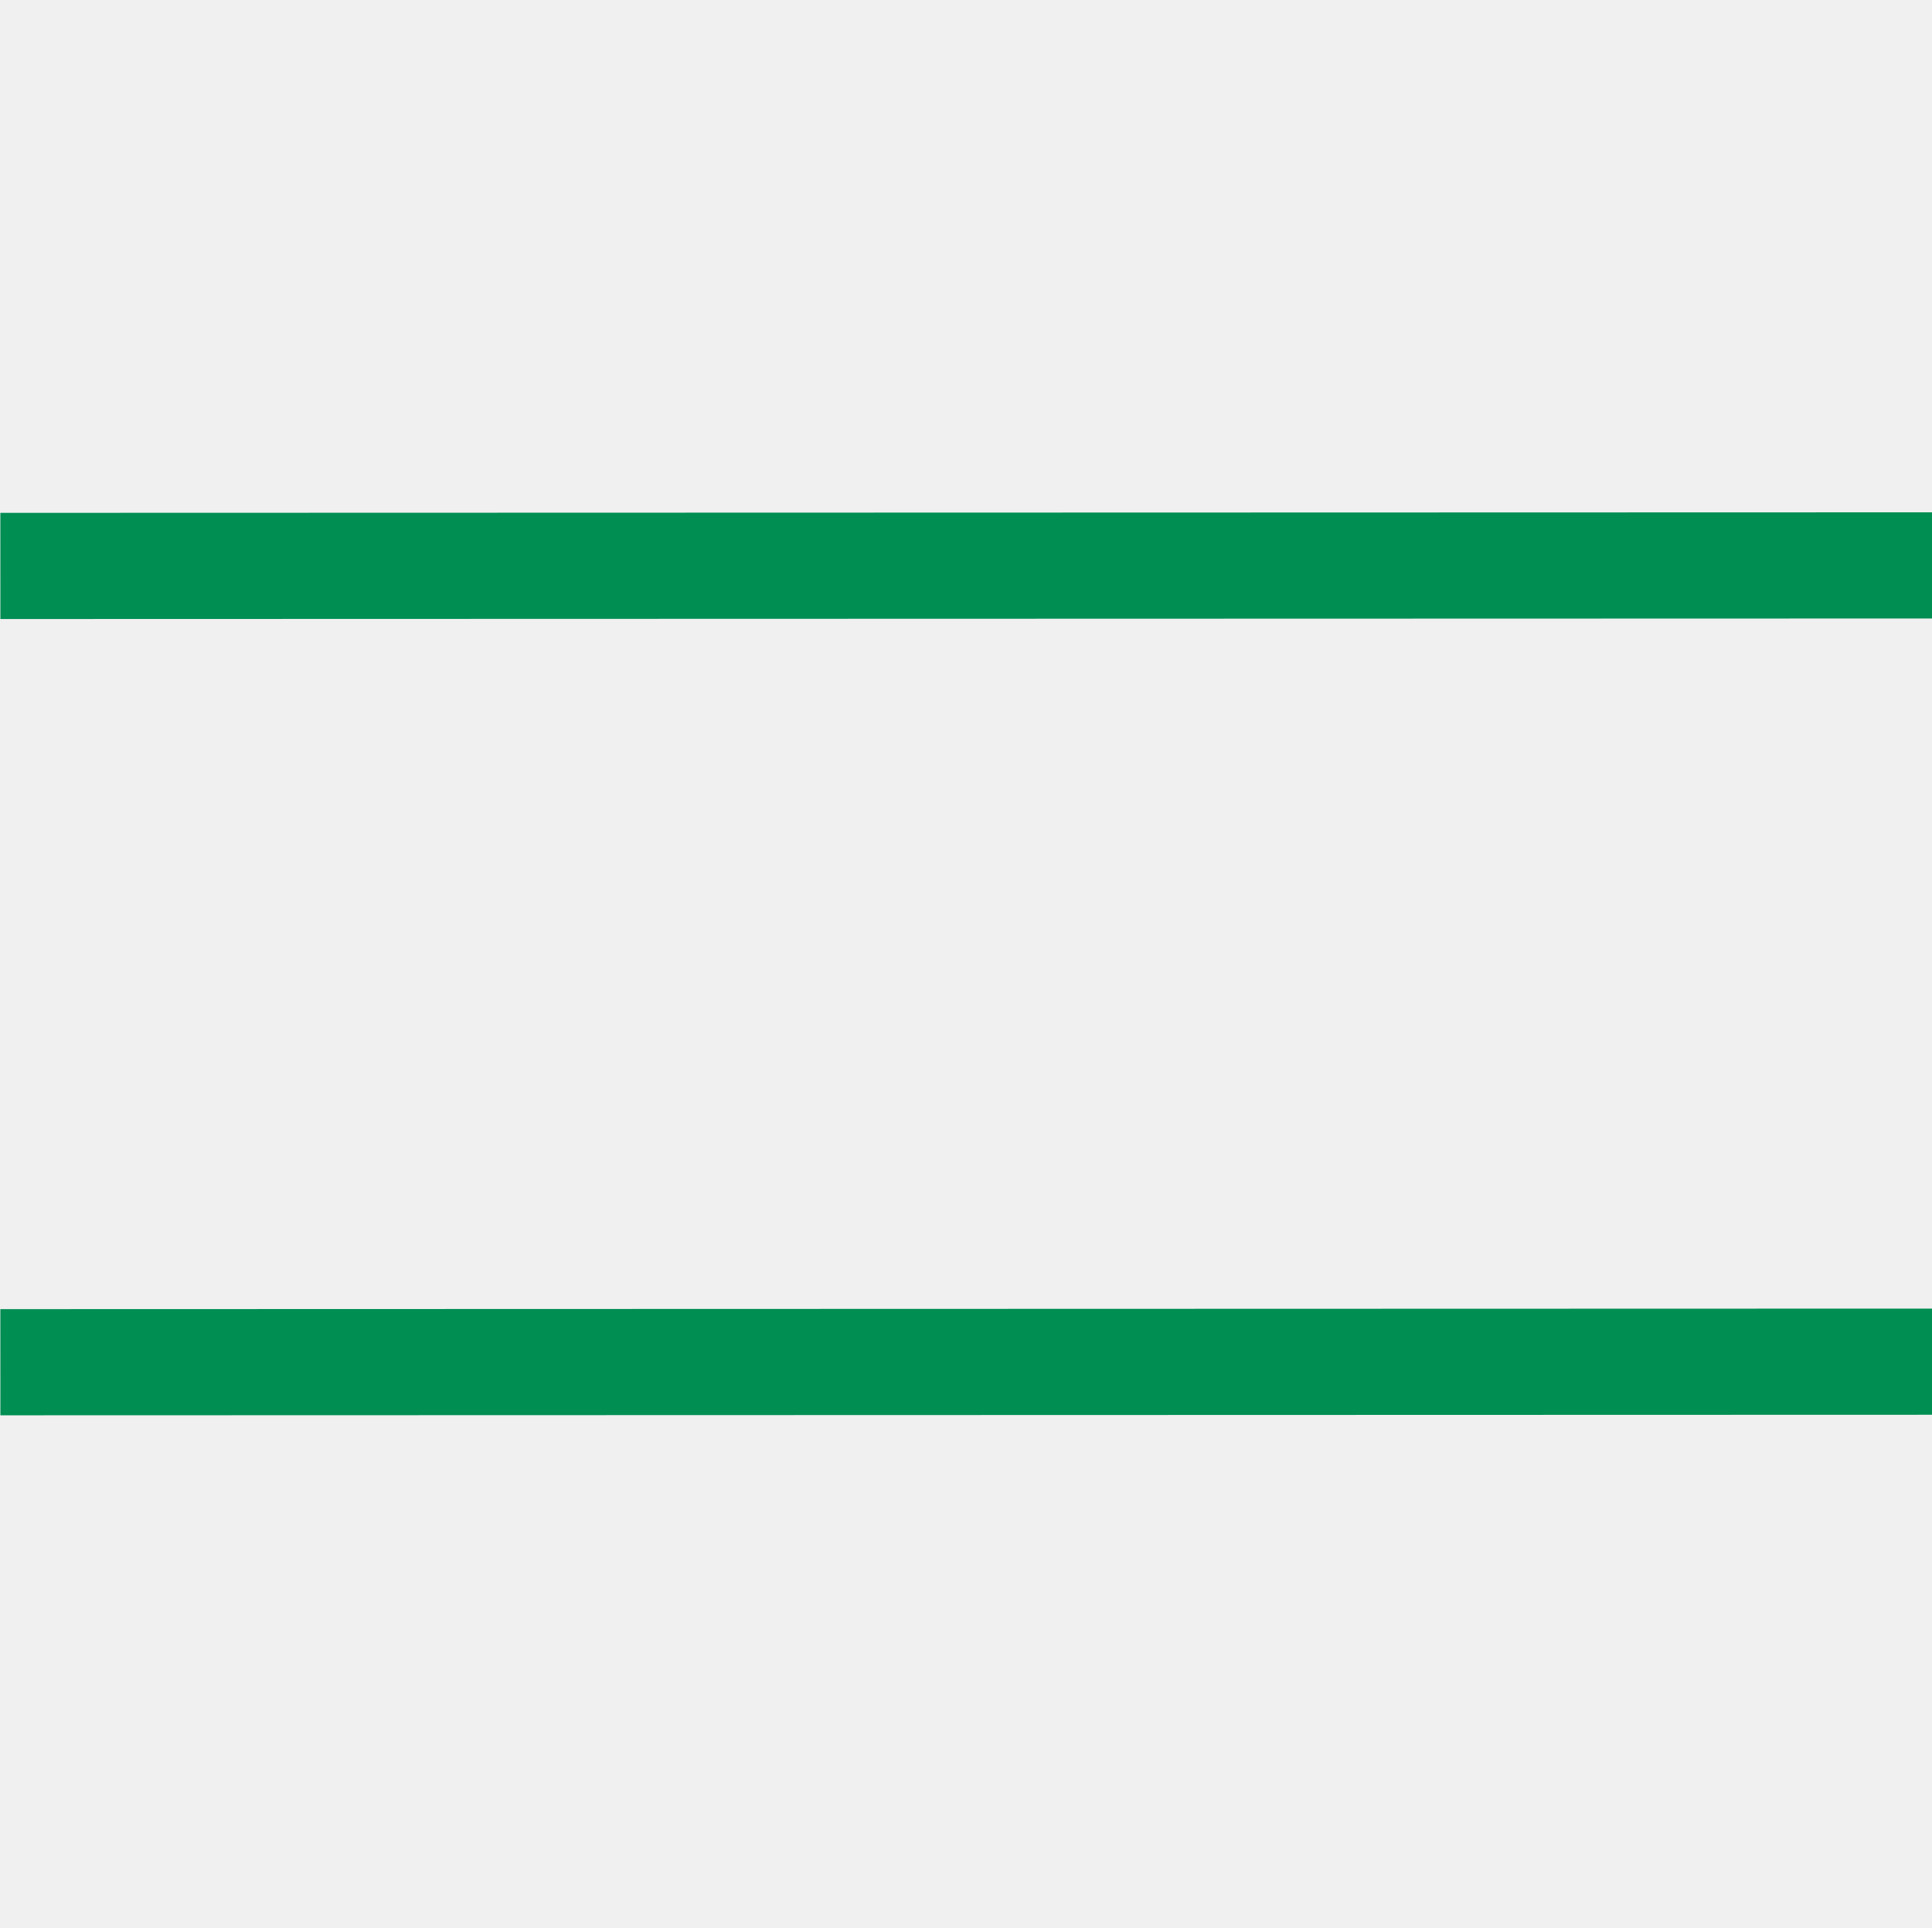
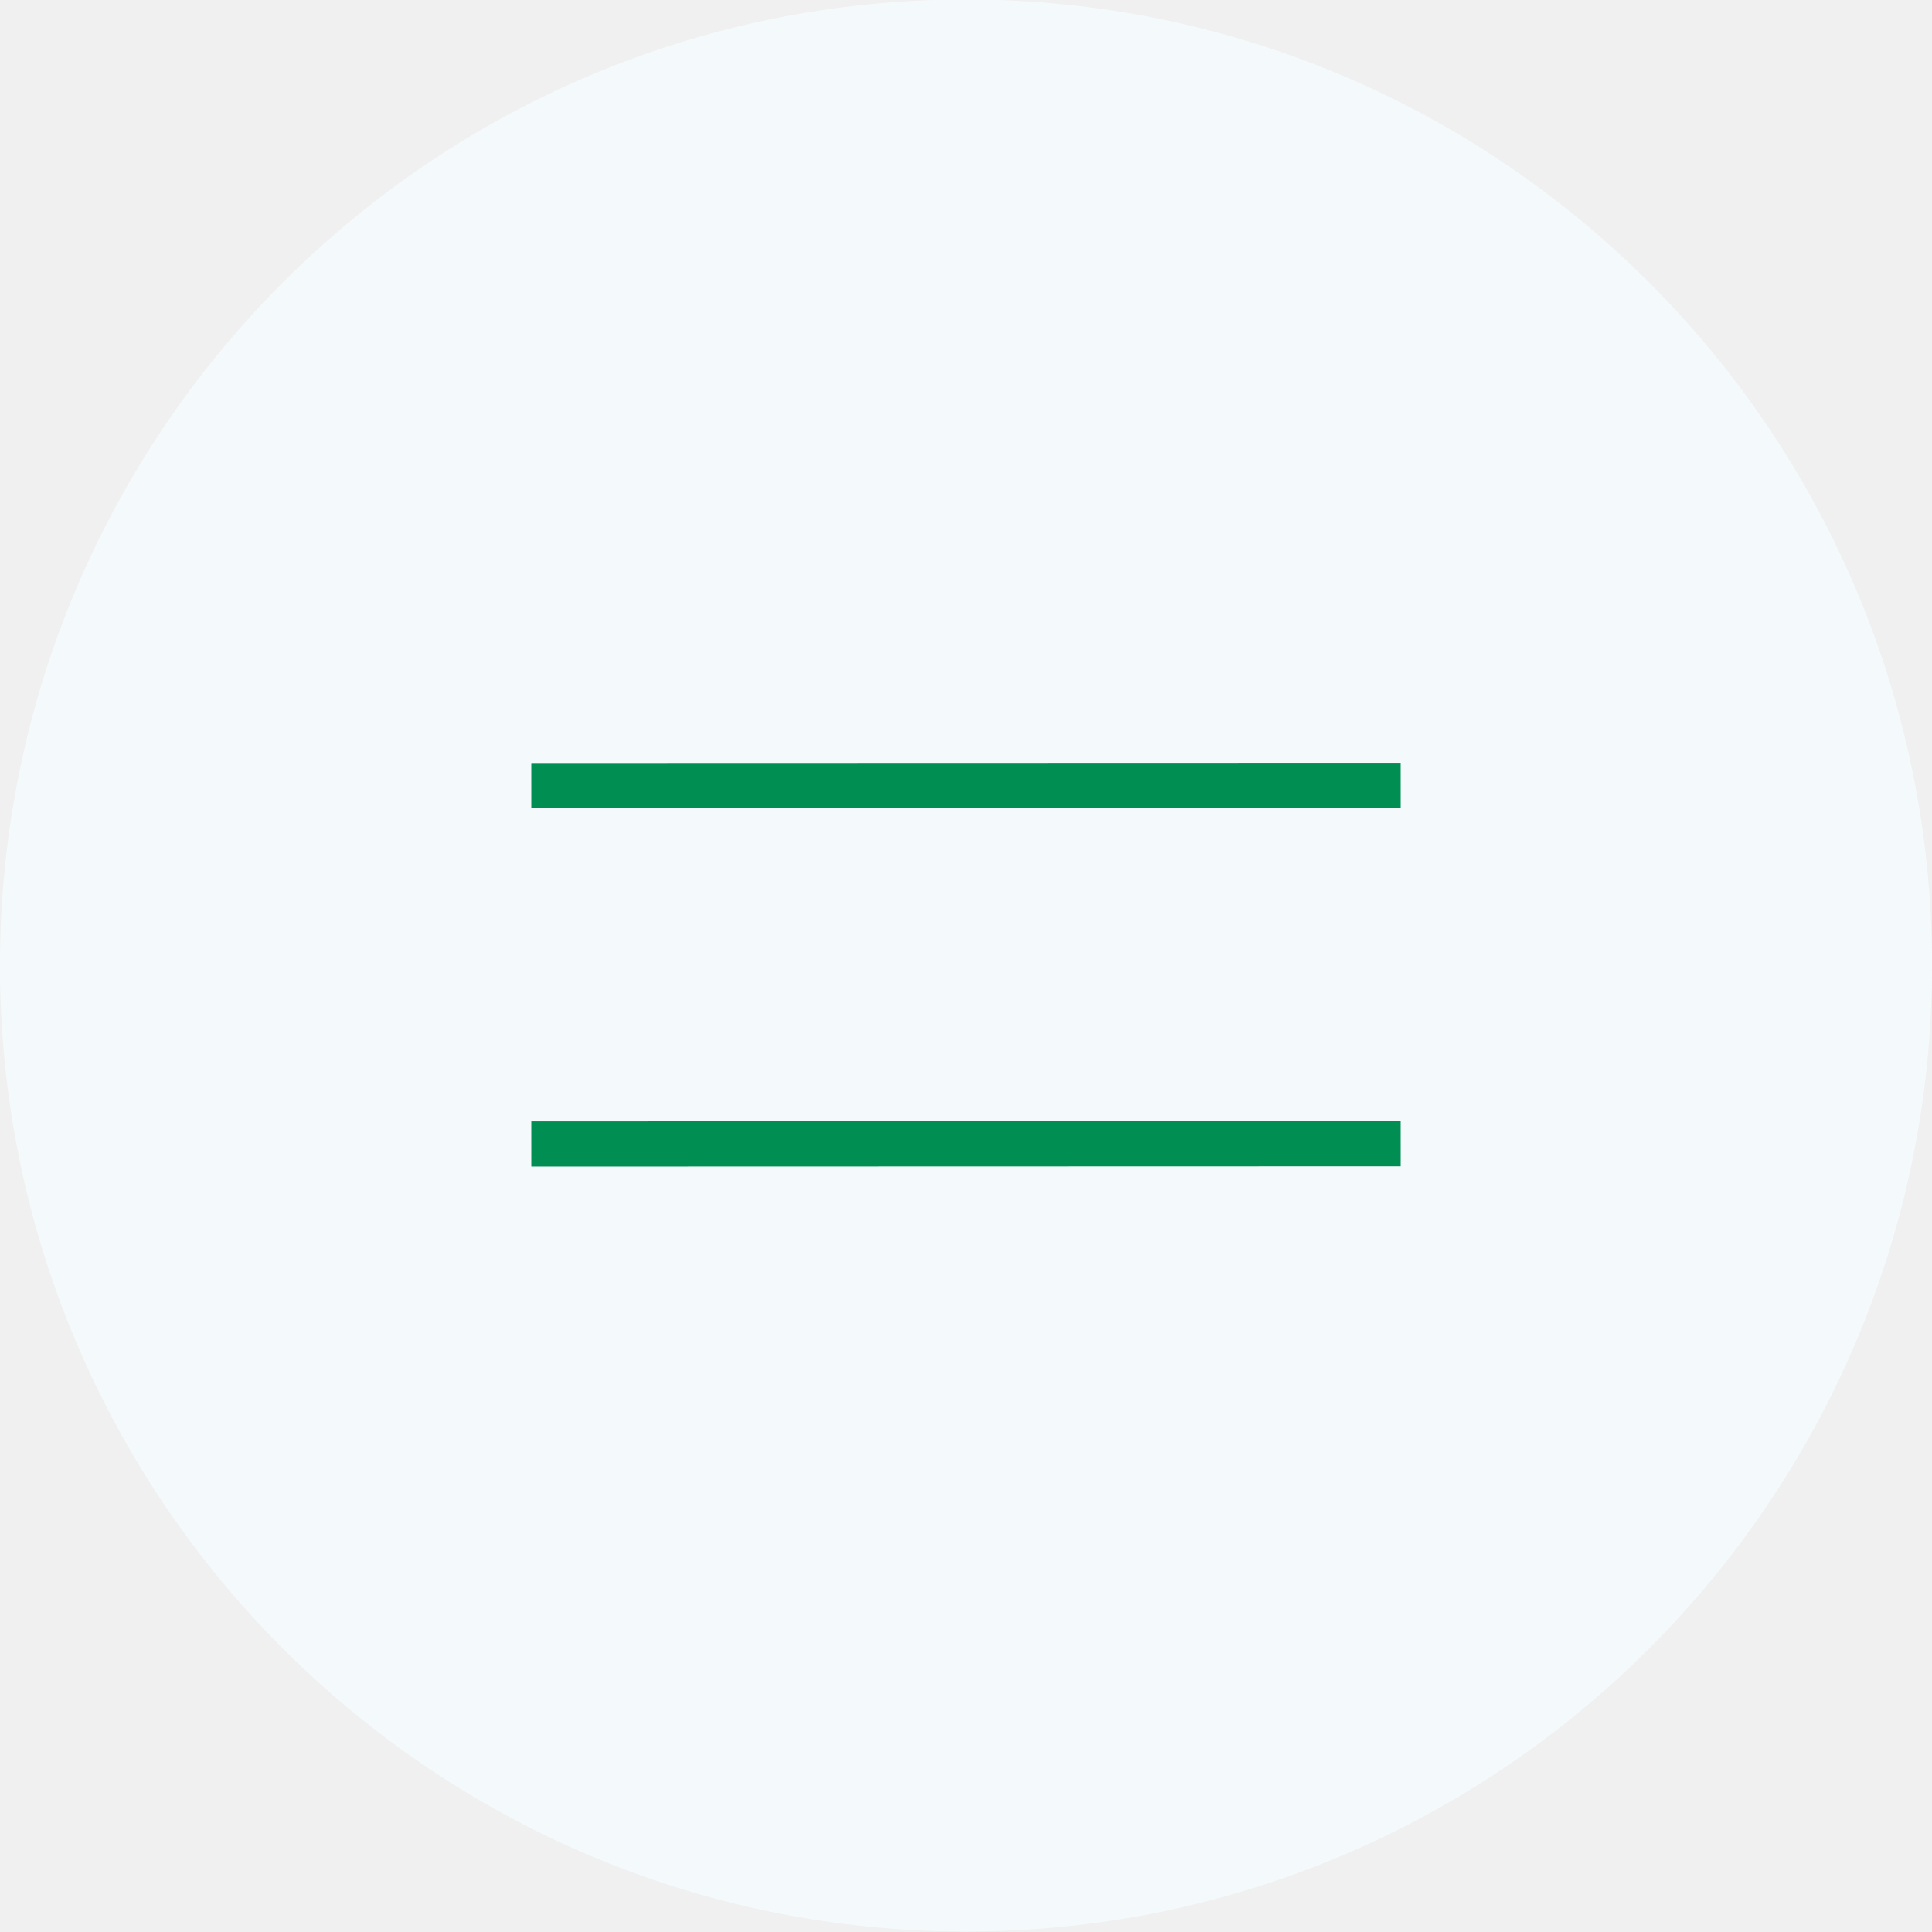
- <svg xmlns="http://www.w3.org/2000/svg" width="36.392" height="36.311" viewBox="0 0 36.392 36.311">
-   <line x1="0.007" y1="10.661" x2="36.398" y2="10.651" fill="none" stroke="#008e53" stroke-miterlimit="10" stroke-width="2" />
-   <line x1="0.007" y1="25.661" x2="36.398" y2="25.651" fill="none" stroke="#008e53" stroke-miterlimit="10" stroke-width="2" />
+ <svg xmlns="http://www.w3.org/2000/svg" width="214" height="214" viewBox="0 0 214 214" fill="none">
+   <g clip-path="url(#clip0_340_1974)">
+     <circle cx="107" cy="106.947" r="107" fill="#F4FAFC" />
+     <path d="M58.851 87.017L155.151 86.991" stroke="#008E53" stroke-width="5" stroke-miterlimit="10" />
+     <path d="M58.851 126.712L155.151 126.686" stroke="#008E53" stroke-width="5" stroke-miterlimit="10" />
+   </g>
+   <defs>
+     <clipPath id="clip0_340_1974">
+       <rect width="214" height="214" fill="white" />
+     </clipPath>
+   </defs>
</svg>
